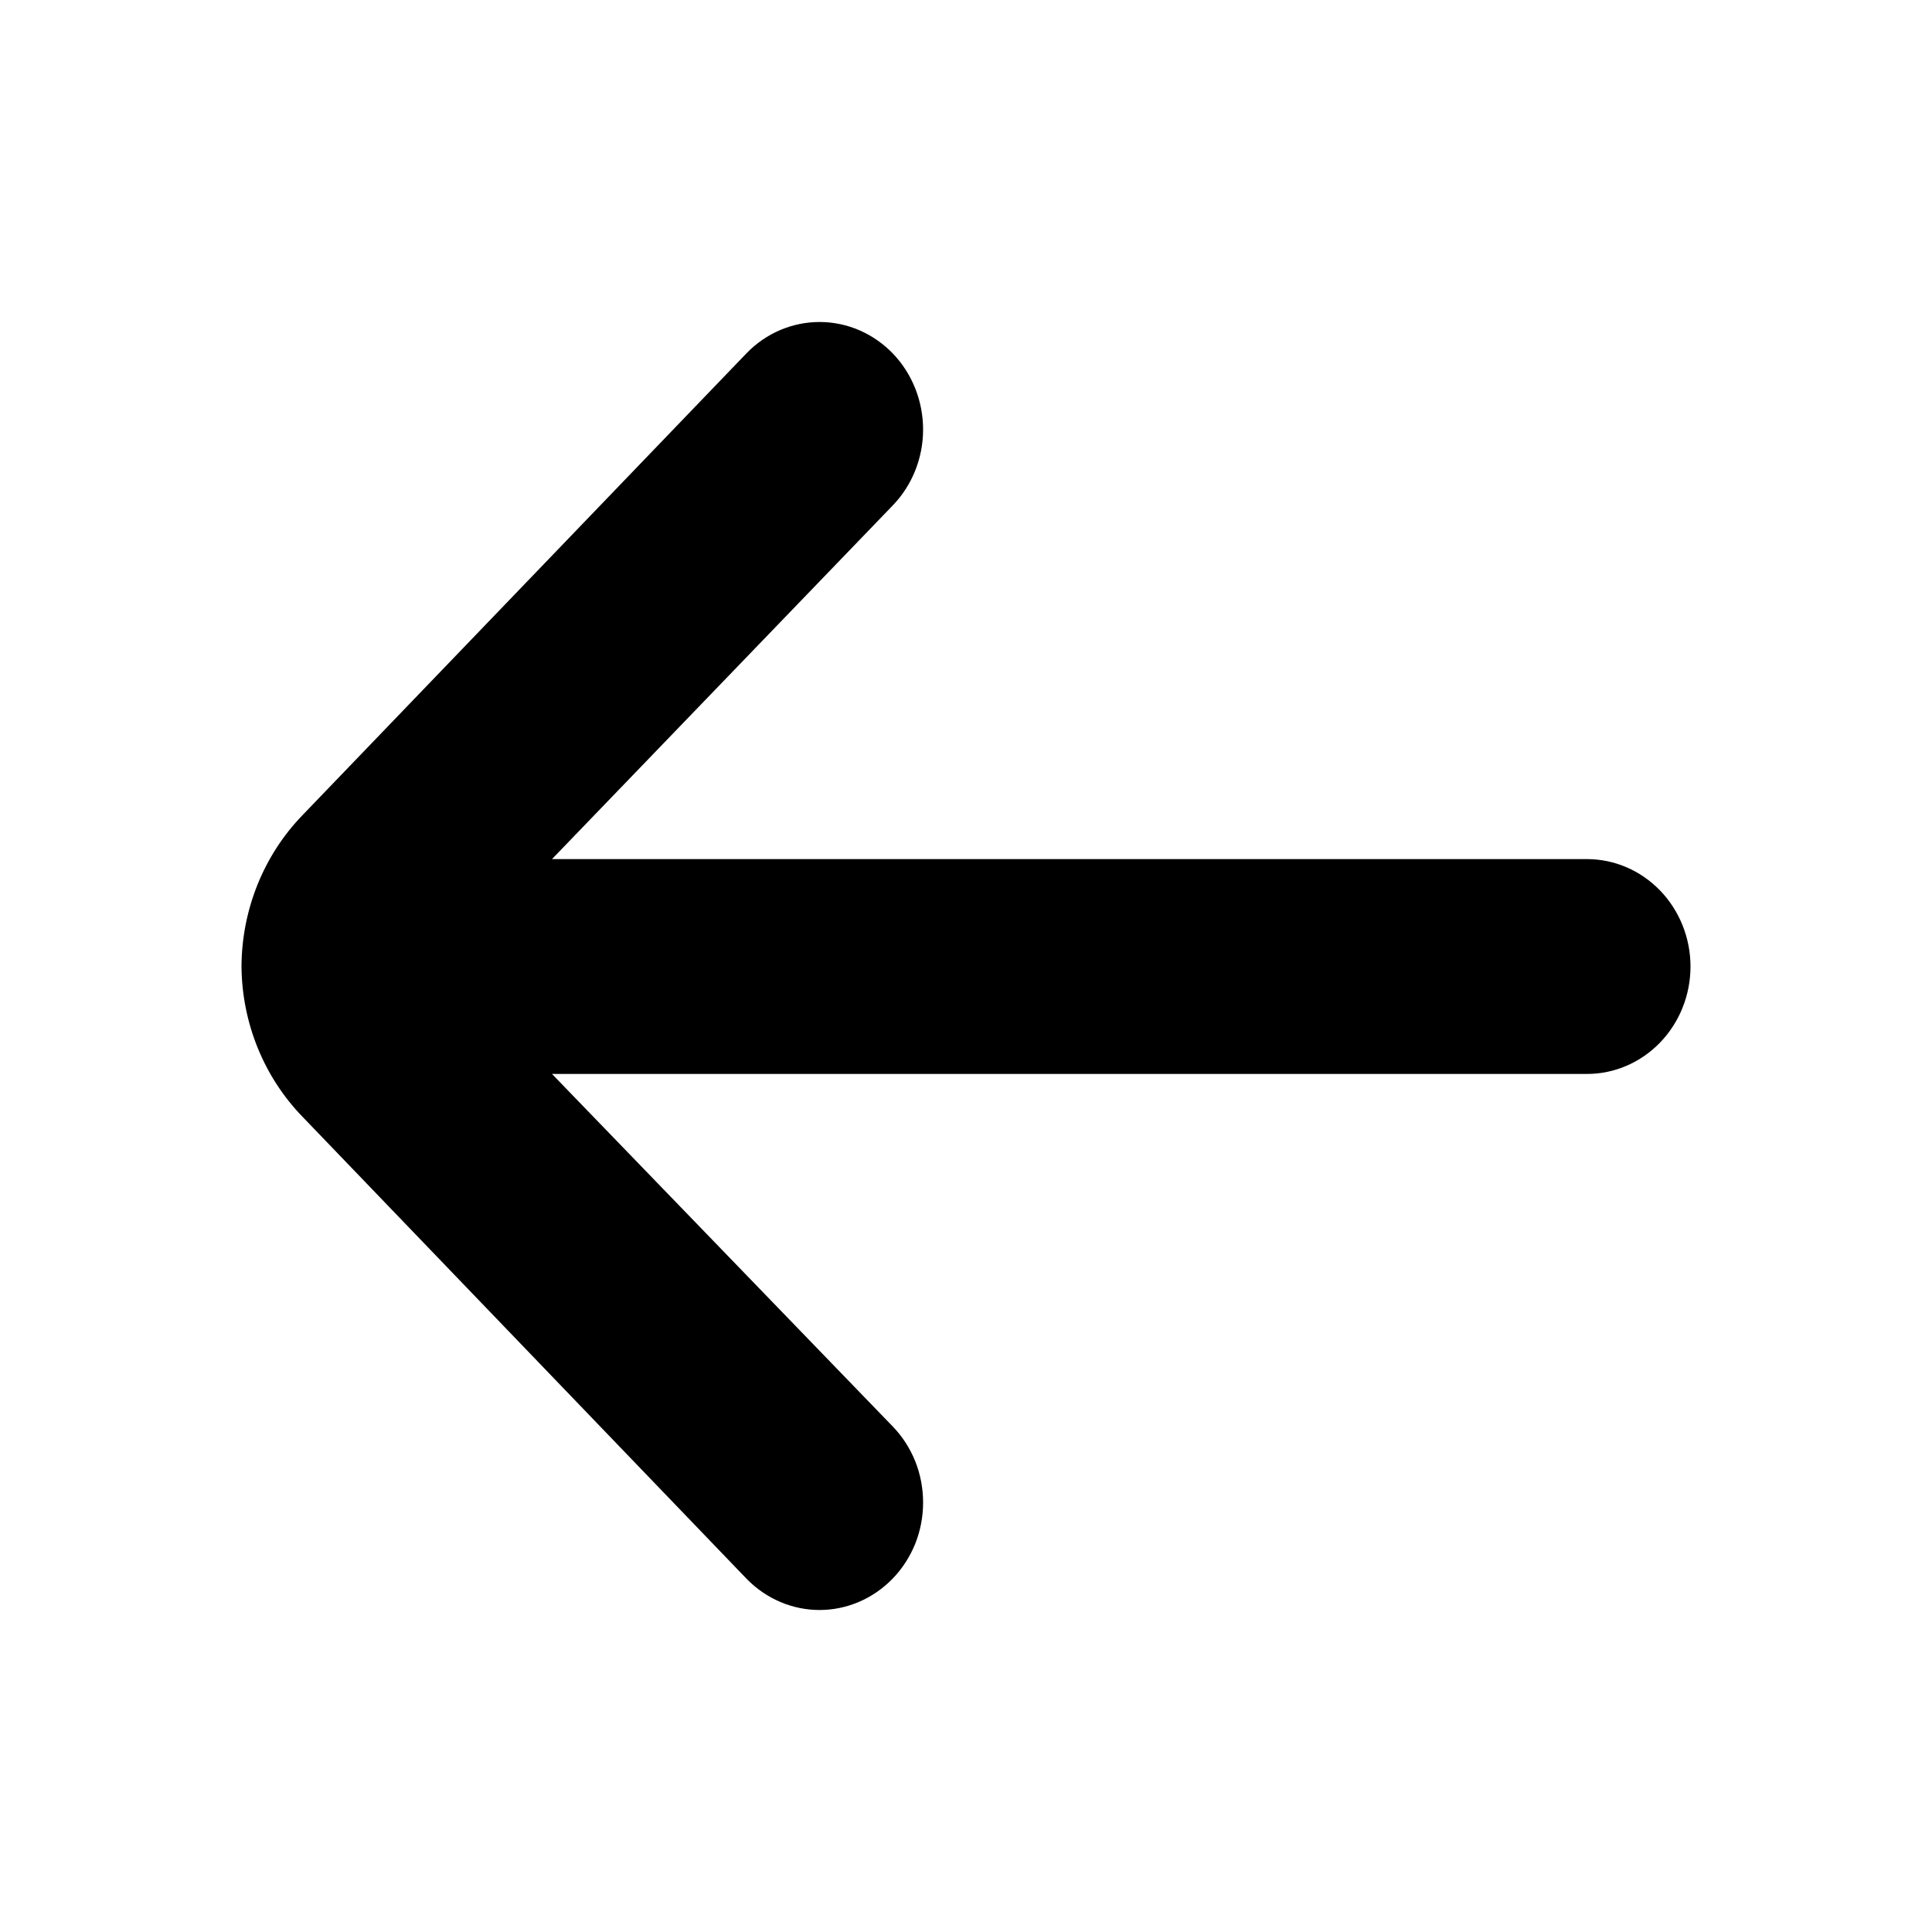
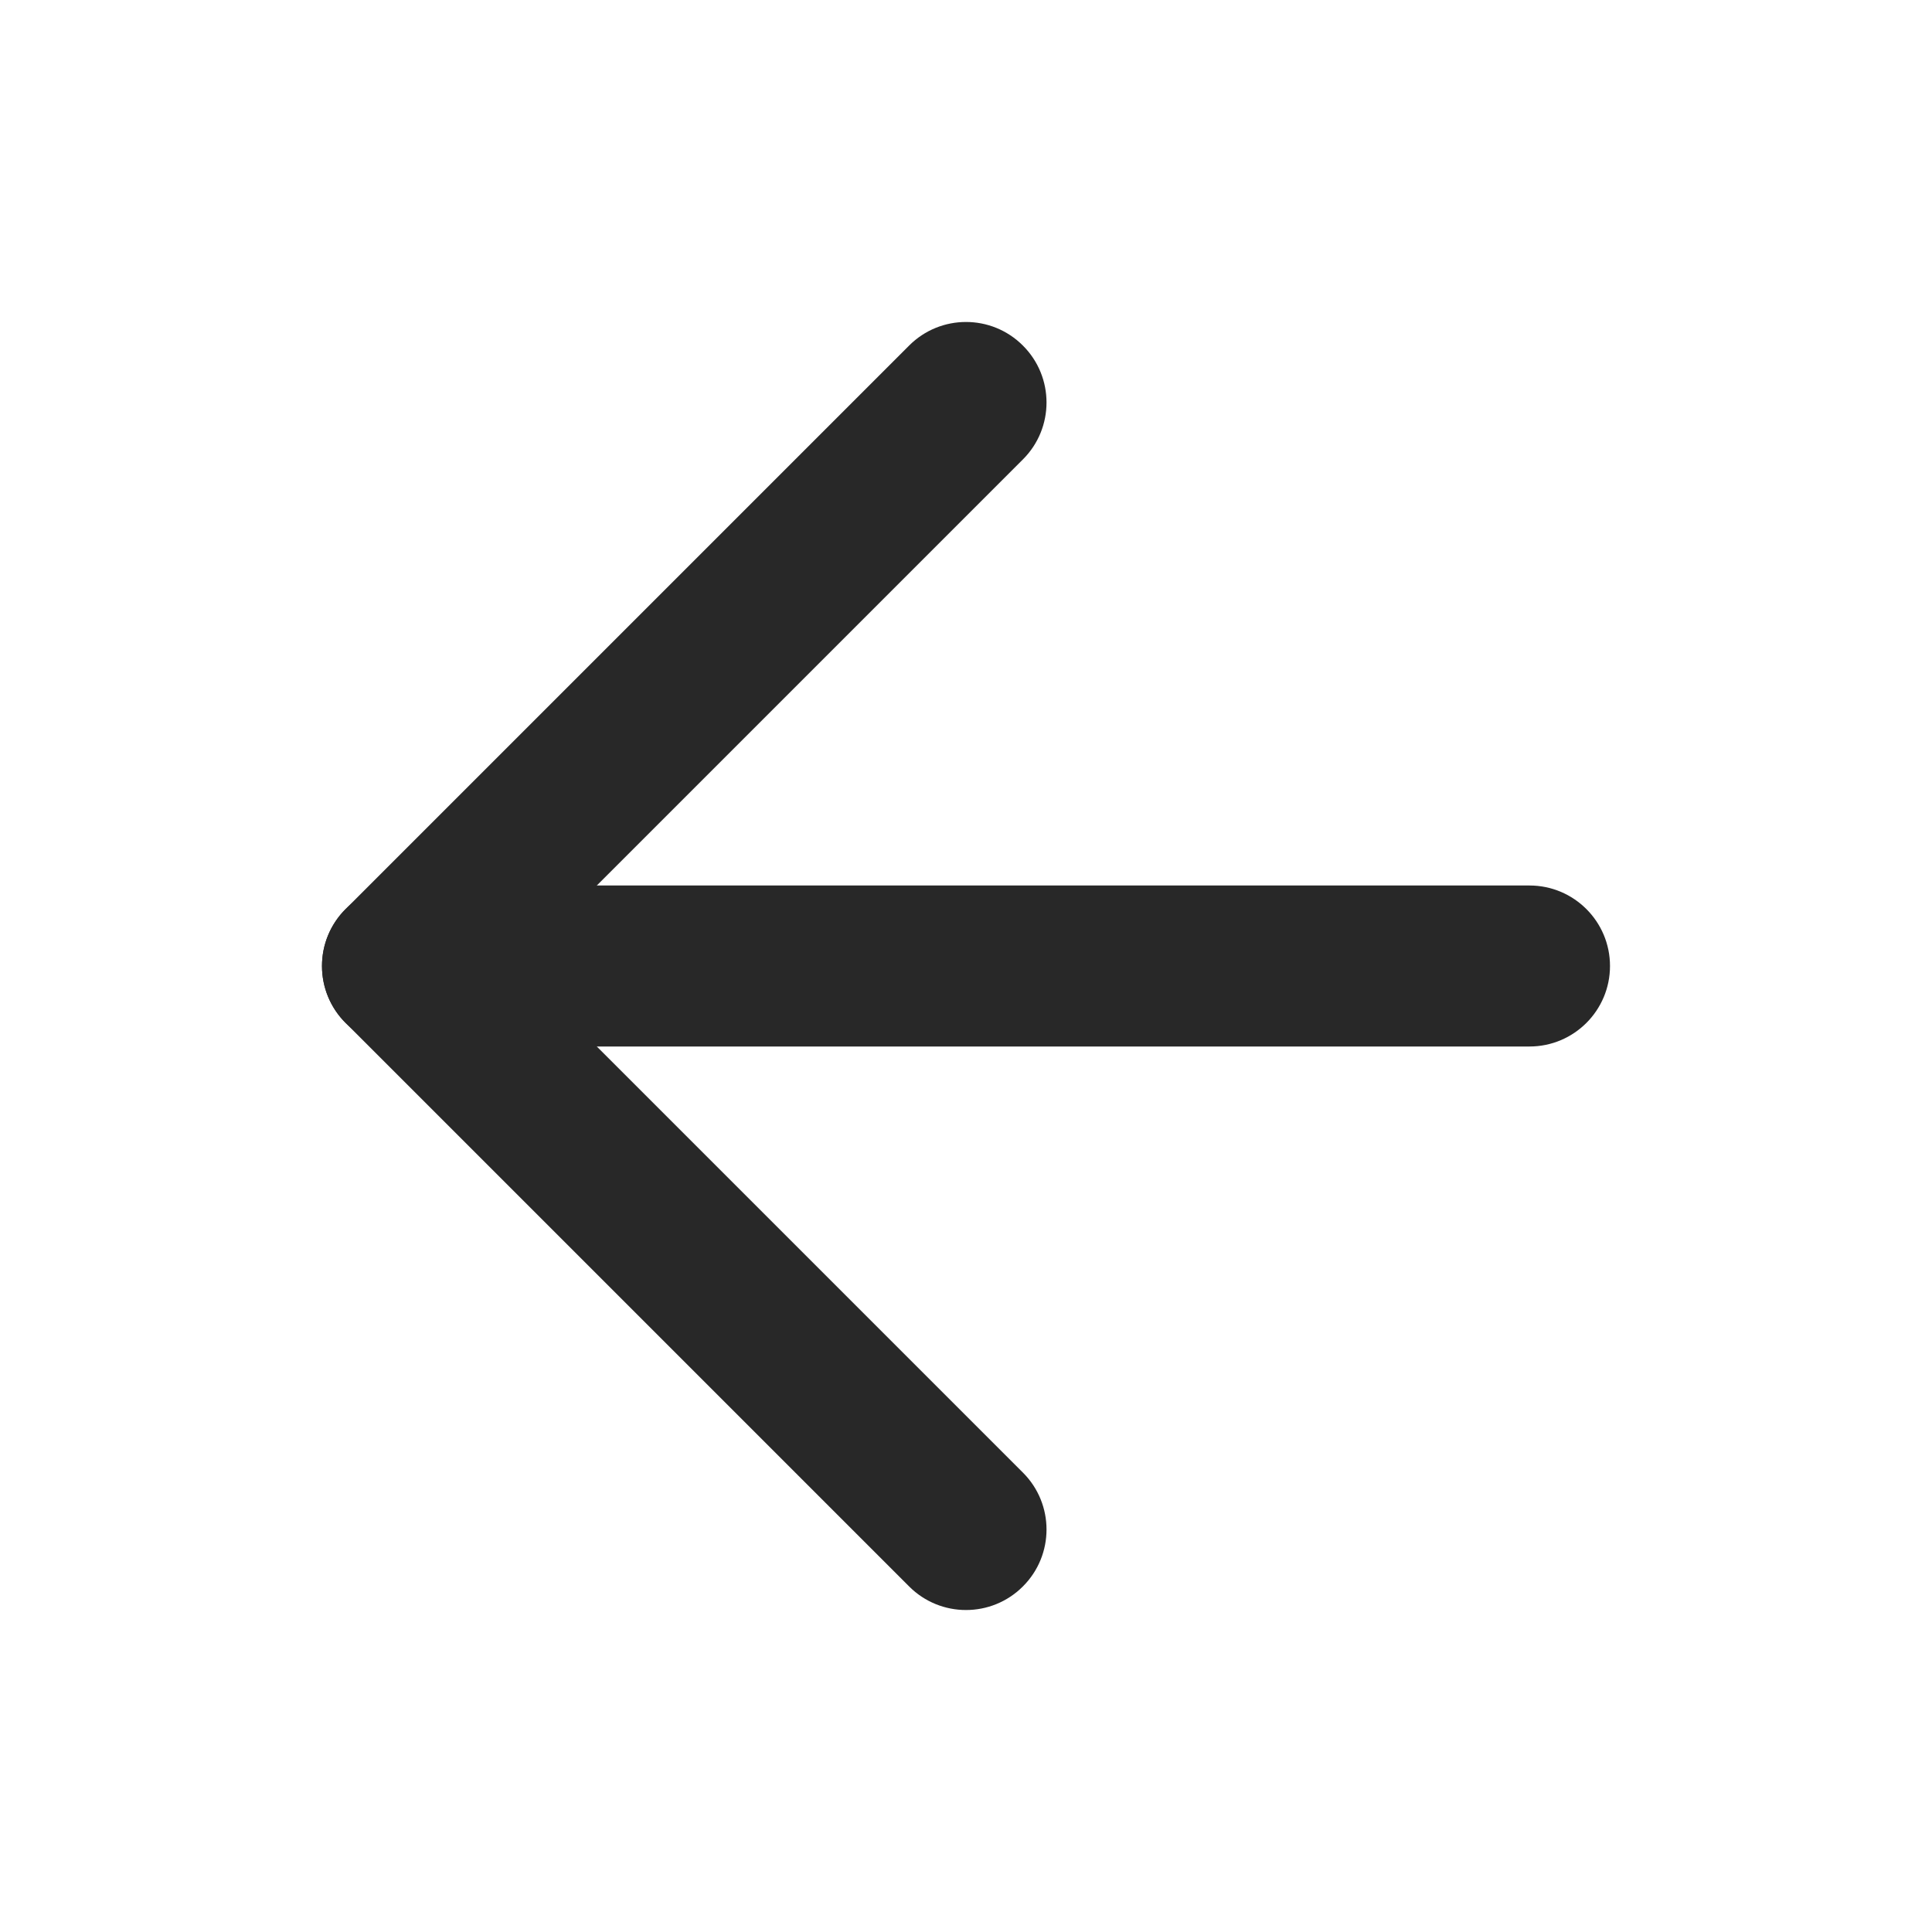
<svg xmlns="http://www.w3.org/2000/svg" width="24" height="24" viewBox="0 0 24 24" fill="none">
-   <path d="M3 12.007C3.006 12.709 3.279 13.38 3.759 13.874L9.274 19.612C9.515 19.86 9.841 20 10.181 20C10.52 20 10.846 19.86 11.087 19.612C11.208 19.488 11.303 19.34 11.369 19.178C11.434 19.015 11.467 18.841 11.467 18.665C11.467 18.488 11.434 18.314 11.369 18.151C11.303 17.989 11.208 17.841 11.087 17.717L6.857 13.341L19.714 13.341C20.055 13.341 20.382 13.2 20.623 12.95C20.864 12.7 21 12.36 21 12.007C21 11.653 20.864 11.313 20.623 11.063C20.382 10.813 20.055 10.672 19.714 10.672L6.857 10.672L11.087 6.282C11.329 6.033 11.466 5.694 11.467 5.34C11.468 4.986 11.334 4.646 11.094 4.394C10.853 4.143 10.526 4.001 10.185 4C9.844 3.999 9.516 4.138 9.274 4.388L3.759 10.125C3.276 10.623 3.003 11.3 3 12.007V12.007Z" fill="black" />
+   <path fill-rule="evenodd" clip-rule="evenodd" d="M20 12C20 11.448 19.552 11 19 11H5C4.448 11 4 11.448 4 12C4 12.552 4.448 13 5 13H19C19.552 13 20 12.552 20 12Z" fill="#282828" />
+   <path fill-rule="evenodd" clip-rule="evenodd" d="M12.707 4.293C12.317 3.902 11.683 3.902 11.293 4.293L4.293 11.293C3.902 11.683 3.902 12.317 4.293 12.707L11.293 19.707C11.683 20.098 12.317 20.098 12.707 19.707C13.098 19.317 13.098 18.683 12.707 18.293L6.414 12L12.707 5.707C13.098 5.317 13.098 4.683 12.707 4.293Z" fill="#282828" />
</svg>
